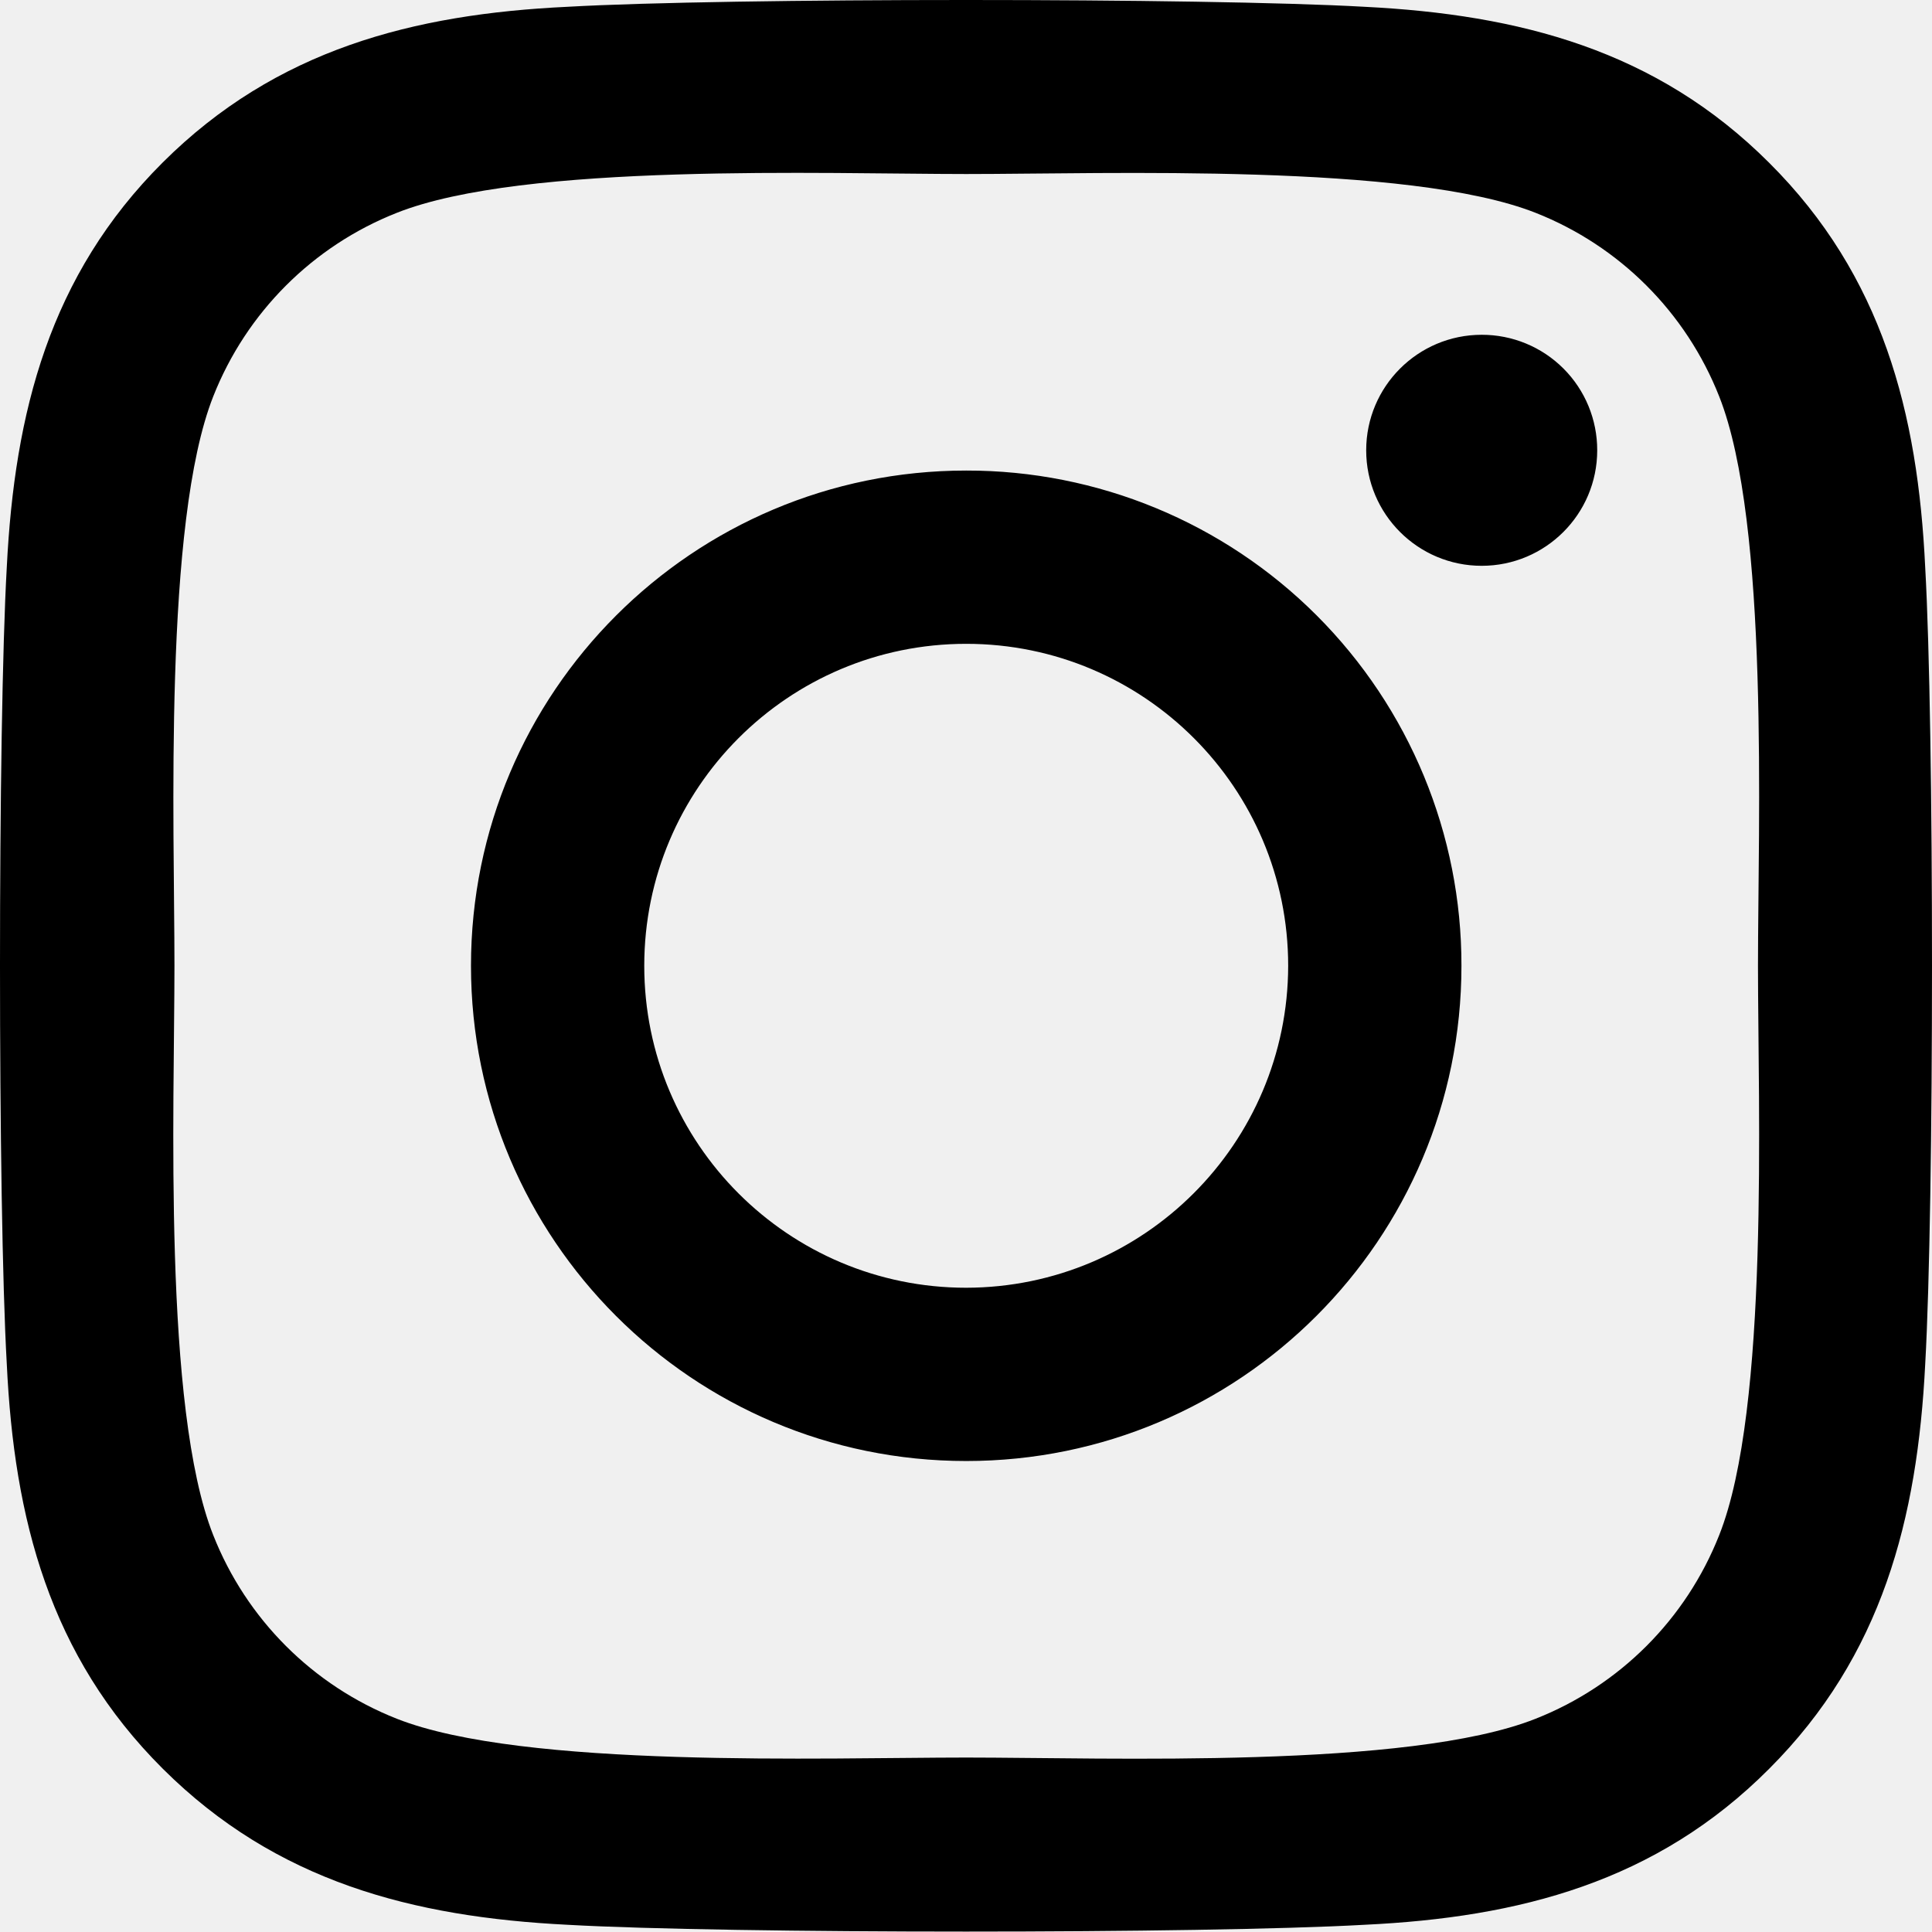
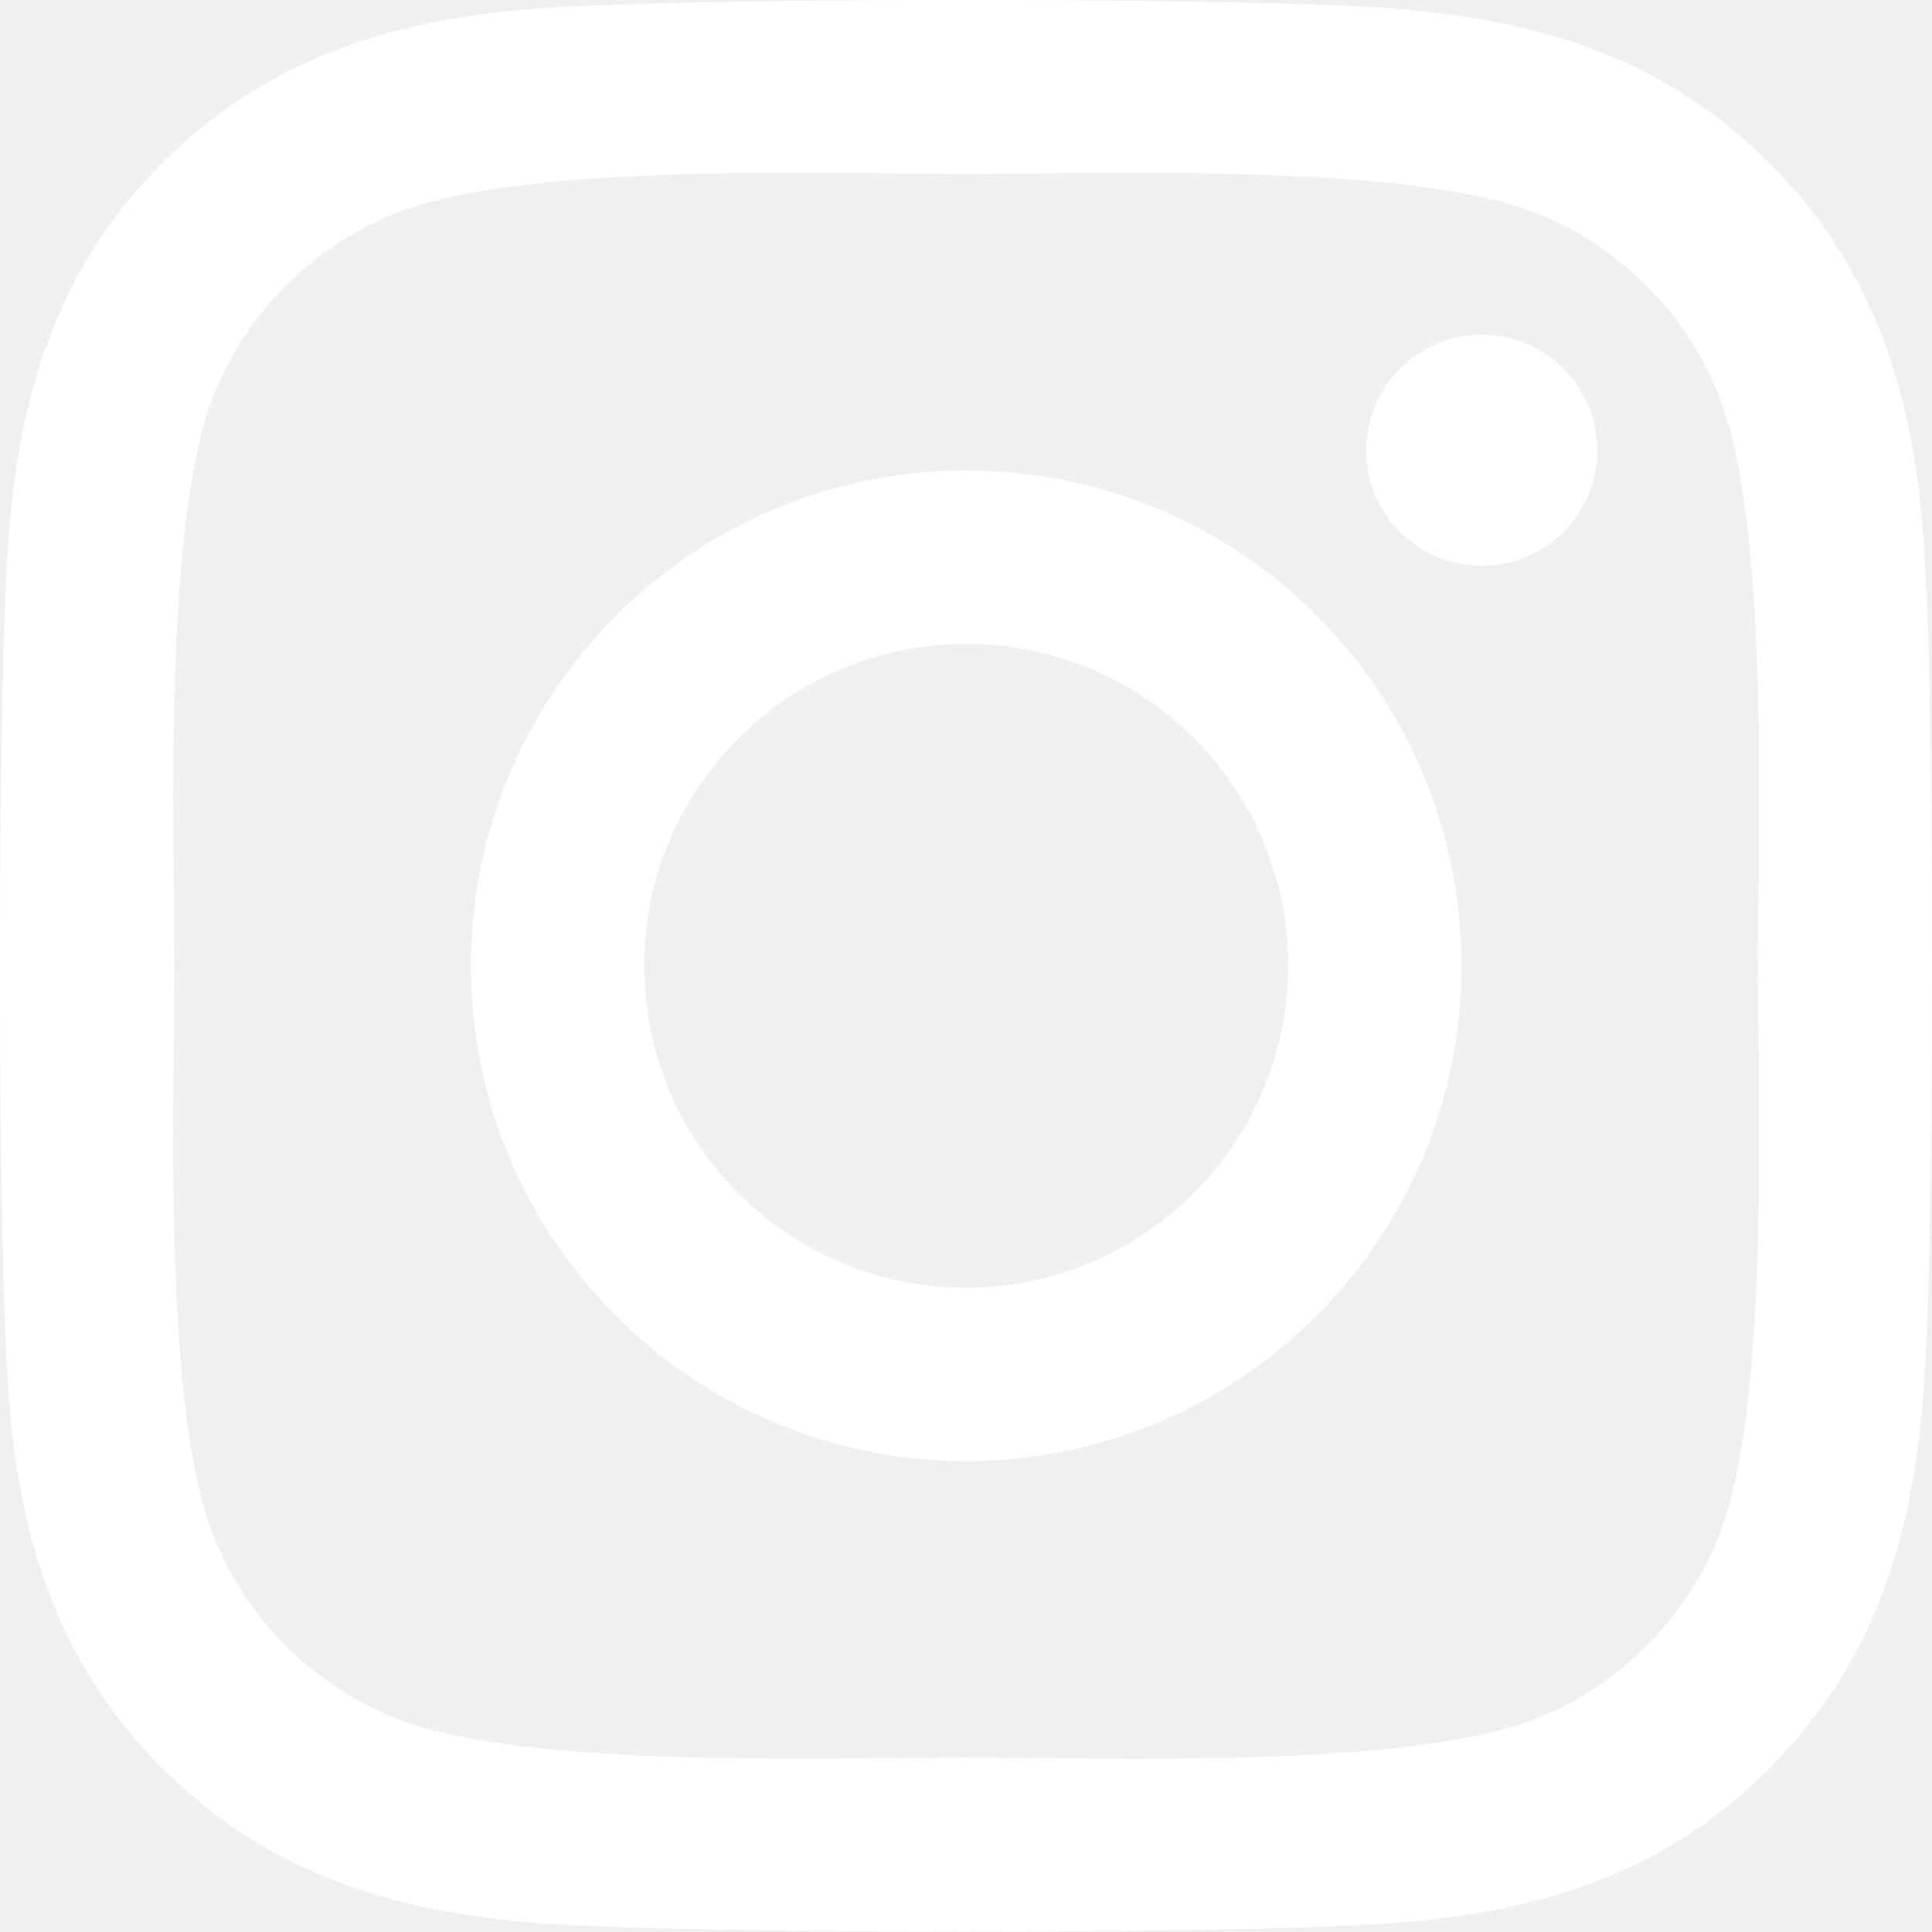
<svg xmlns="http://www.w3.org/2000/svg" width="448.25" height="448.149" viewBox="0 0 448.25 448.149">
-   <path id="instagram" d="M224.1,141A114.9,114.9,0,1,0,339,255.9,114.718,114.718,0,0,0,224.1,141Zm0,189.6a74.7,74.7,0,1,1,74.7-74.7,74.836,74.836,0,0,1-74.7,74.7ZM370.5,136.3a26.8,26.8,0,1,1-26.8-26.8A26.738,26.738,0,0,1,370.5,136.3Zm76.1,27.2c-1.7-35.9-9.9-67.7-36.2-93.9-26.2-26.2-58-34.4-93.9-36.2-37-2.1-147.9-2.1-184.9,0C95.8,35.1,64,43.3,37.7,69.5s-34.4,58-36.2,93.9c-2.1,37-2.1,147.9,0,184.9,1.7,35.9,9.9,67.7,36.2,93.9s58,34.4,93.9,36.2c37,2.1,147.9,2.1,184.9,0,35.9-1.7,67.7-9.9,93.9-36.2,26.2-26.2,34.4-58,36.2-93.9,2.1-37,2.1-147.8,0-184.8ZM398.8,388a75.627,75.627,0,0,1-42.6,42.6c-29.5,11.7-99.5,9-132.1,9s-102.7,2.6-132.1-9A75.627,75.627,0,0,1,49.4,388c-11.7-29.5-9-99.5-9-132.1s-2.6-102.7,9-132.1A75.628,75.628,0,0,1,92,81.2c29.5-11.7,99.5-9,132.1-9s102.7-2.6,132.1,9a75.628,75.628,0,0,1,42.6,42.6c11.7,29.5,9,99.5,9,132.1S410.5,358.6,398.8,388Z" transform="translate(0.075 -31.825)" />
+   <path fill="#fff" id="instagram" d="M224.1,141A114.9,114.9,0,1,0,339,255.9,114.718,114.718,0,0,0,224.1,141Zm0,189.6a74.7,74.7,0,1,1,74.7-74.7,74.836,74.836,0,0,1-74.7,74.7ZM370.5,136.3a26.8,26.8,0,1,1-26.8-26.8A26.738,26.738,0,0,1,370.5,136.3Zm76.1,27.2c-1.7-35.9-9.9-67.7-36.2-93.9-26.2-26.2-58-34.4-93.9-36.2-37-2.1-147.9-2.1-184.9,0C95.8,35.1,64,43.3,37.7,69.5s-34.4,58-36.2,93.9c-2.1,37-2.1,147.9,0,184.9,1.7,35.9,9.9,67.7,36.2,93.9s58,34.4,93.9,36.2c37,2.1,147.9,2.1,184.9,0,35.9-1.7,67.7-9.9,93.9-36.2,26.2-26.2,34.4-58,36.2-93.9,2.1-37,2.1-147.8,0-184.8ZM398.8,388a75.627,75.627,0,0,1-42.6,42.6c-29.5,11.7-99.5,9-132.1,9s-102.7,2.6-132.1-9A75.627,75.627,0,0,1,49.4,388c-11.7-29.5-9-99.5-9-132.1s-2.6-102.7,9-132.1A75.628,75.628,0,0,1,92,81.2c29.5-11.7,99.5-9,132.1-9s102.7-2.6,132.1,9a75.628,75.628,0,0,1,42.6,42.6c11.7,29.5,9,99.5,9,132.1S410.5,358.6,398.8,388Z" transform="translate(0.075 -31.825)" />
</svg>
